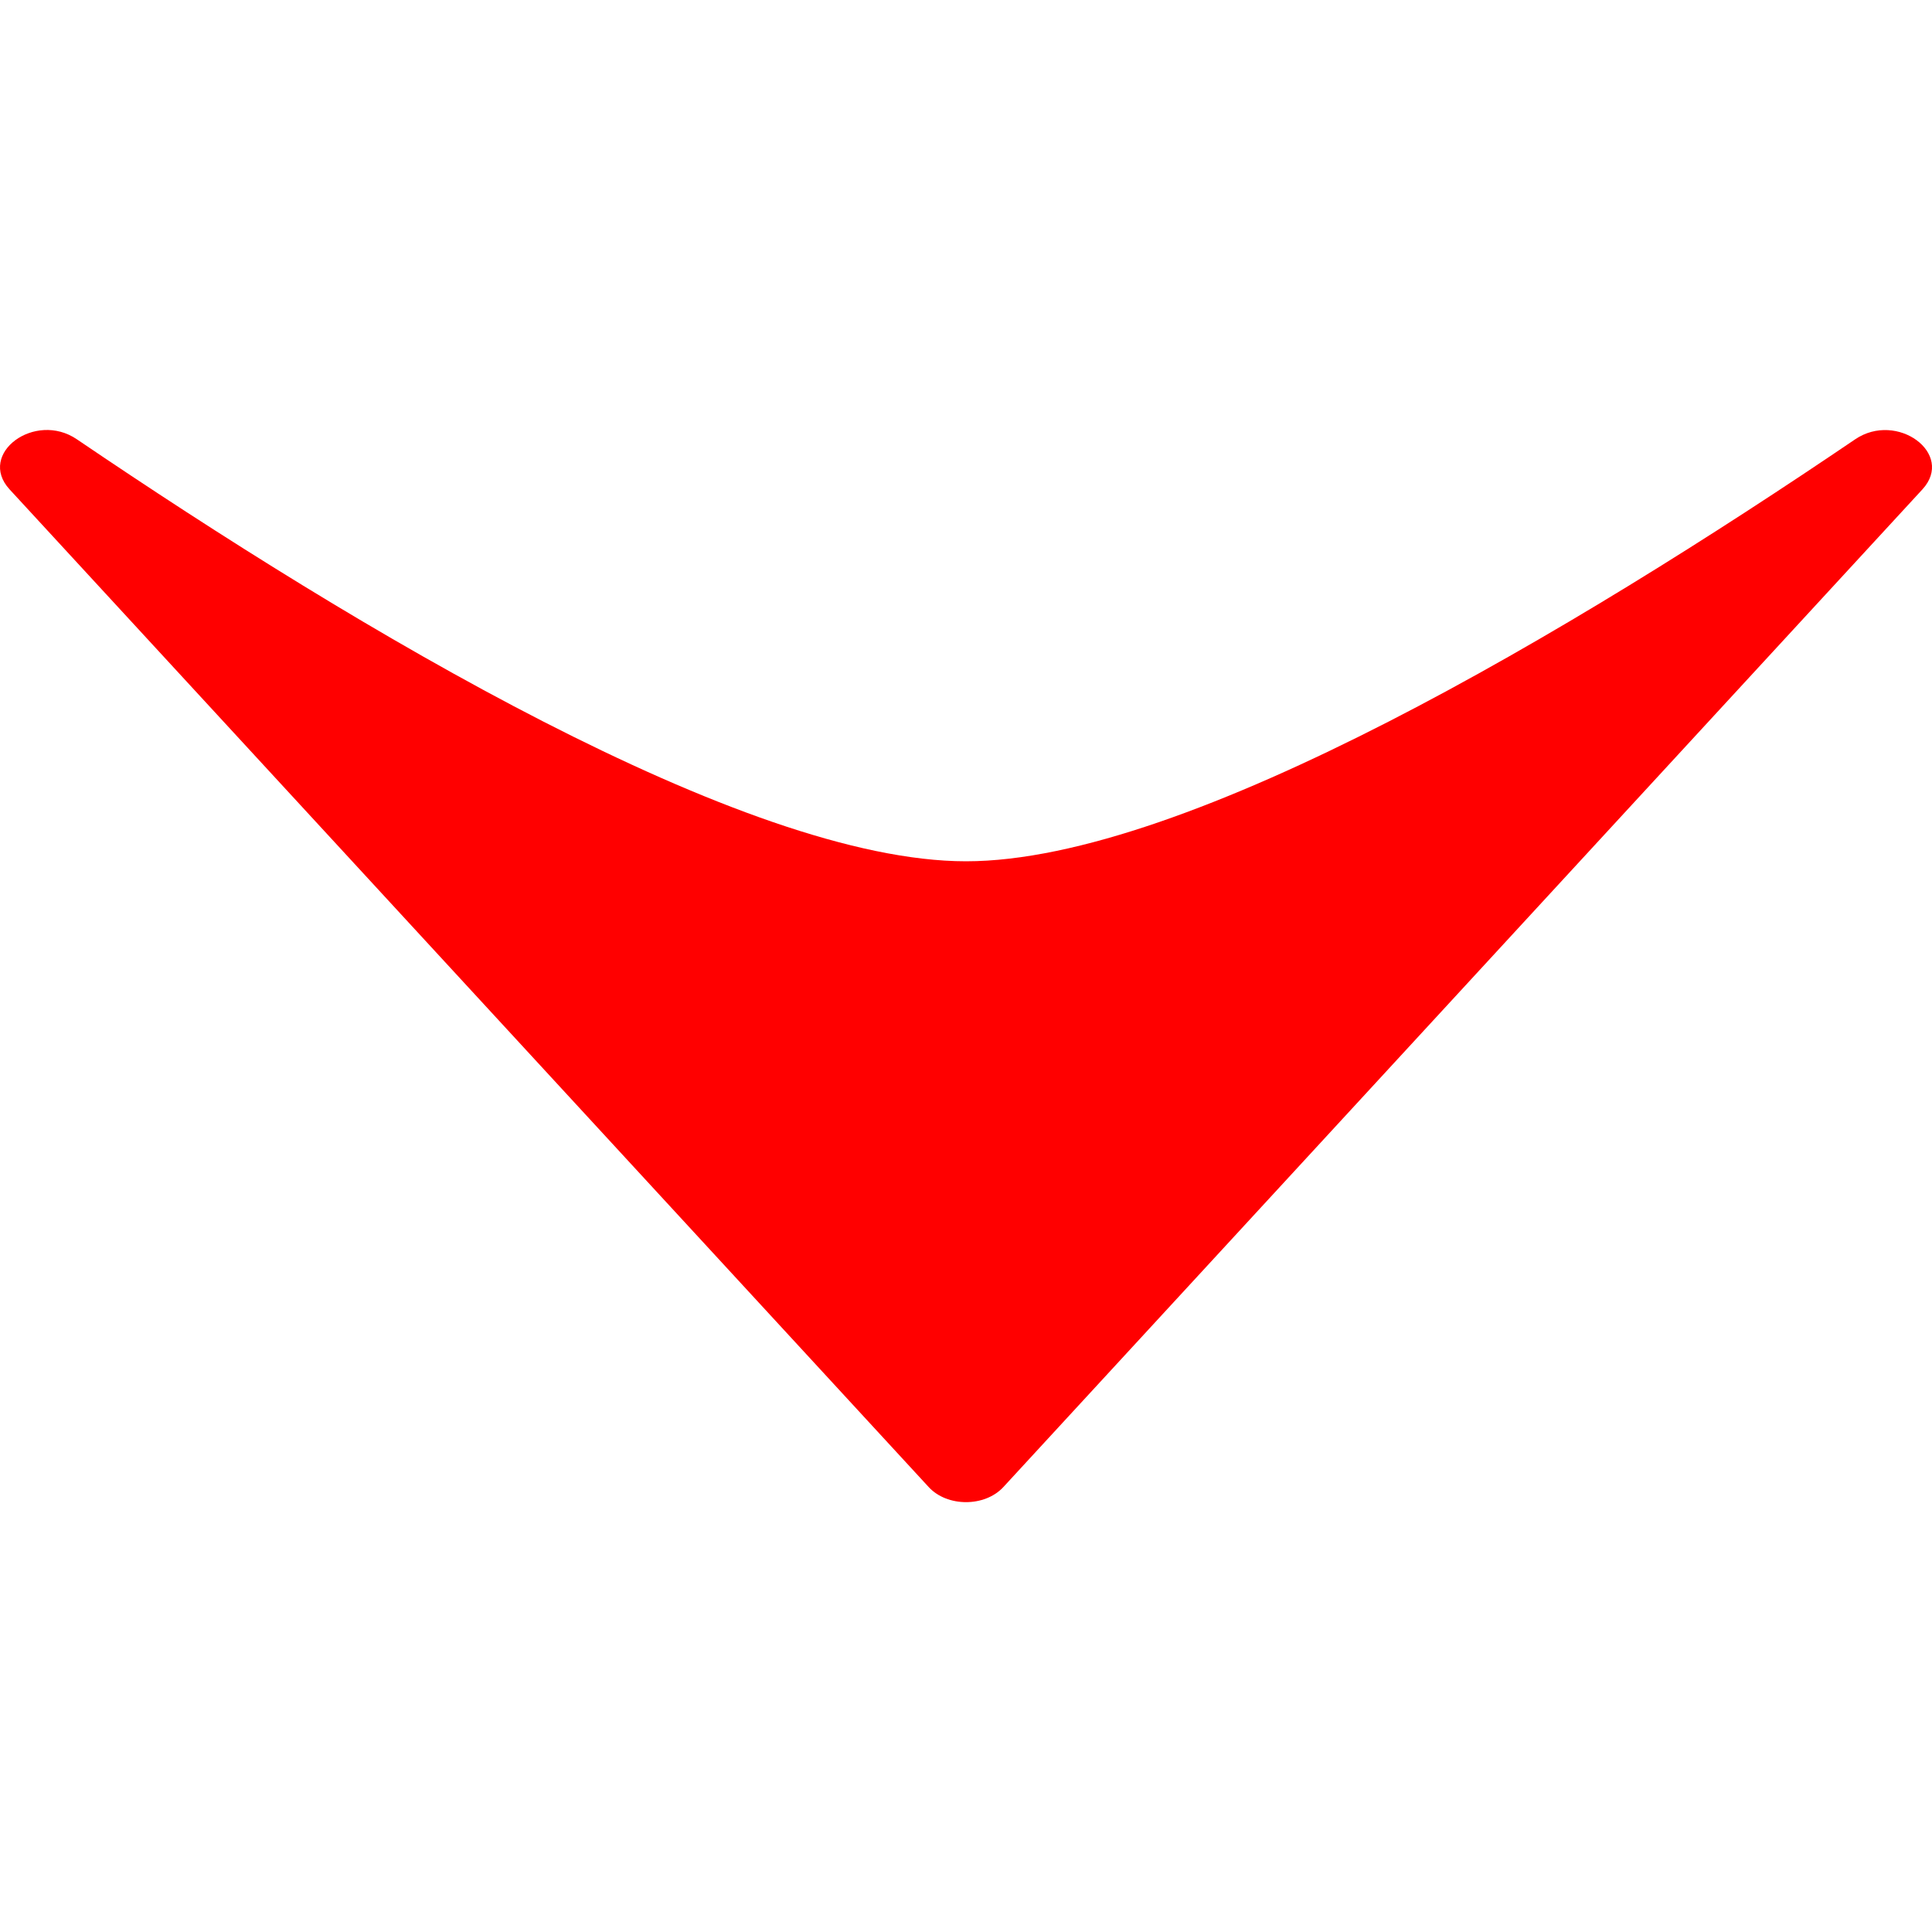
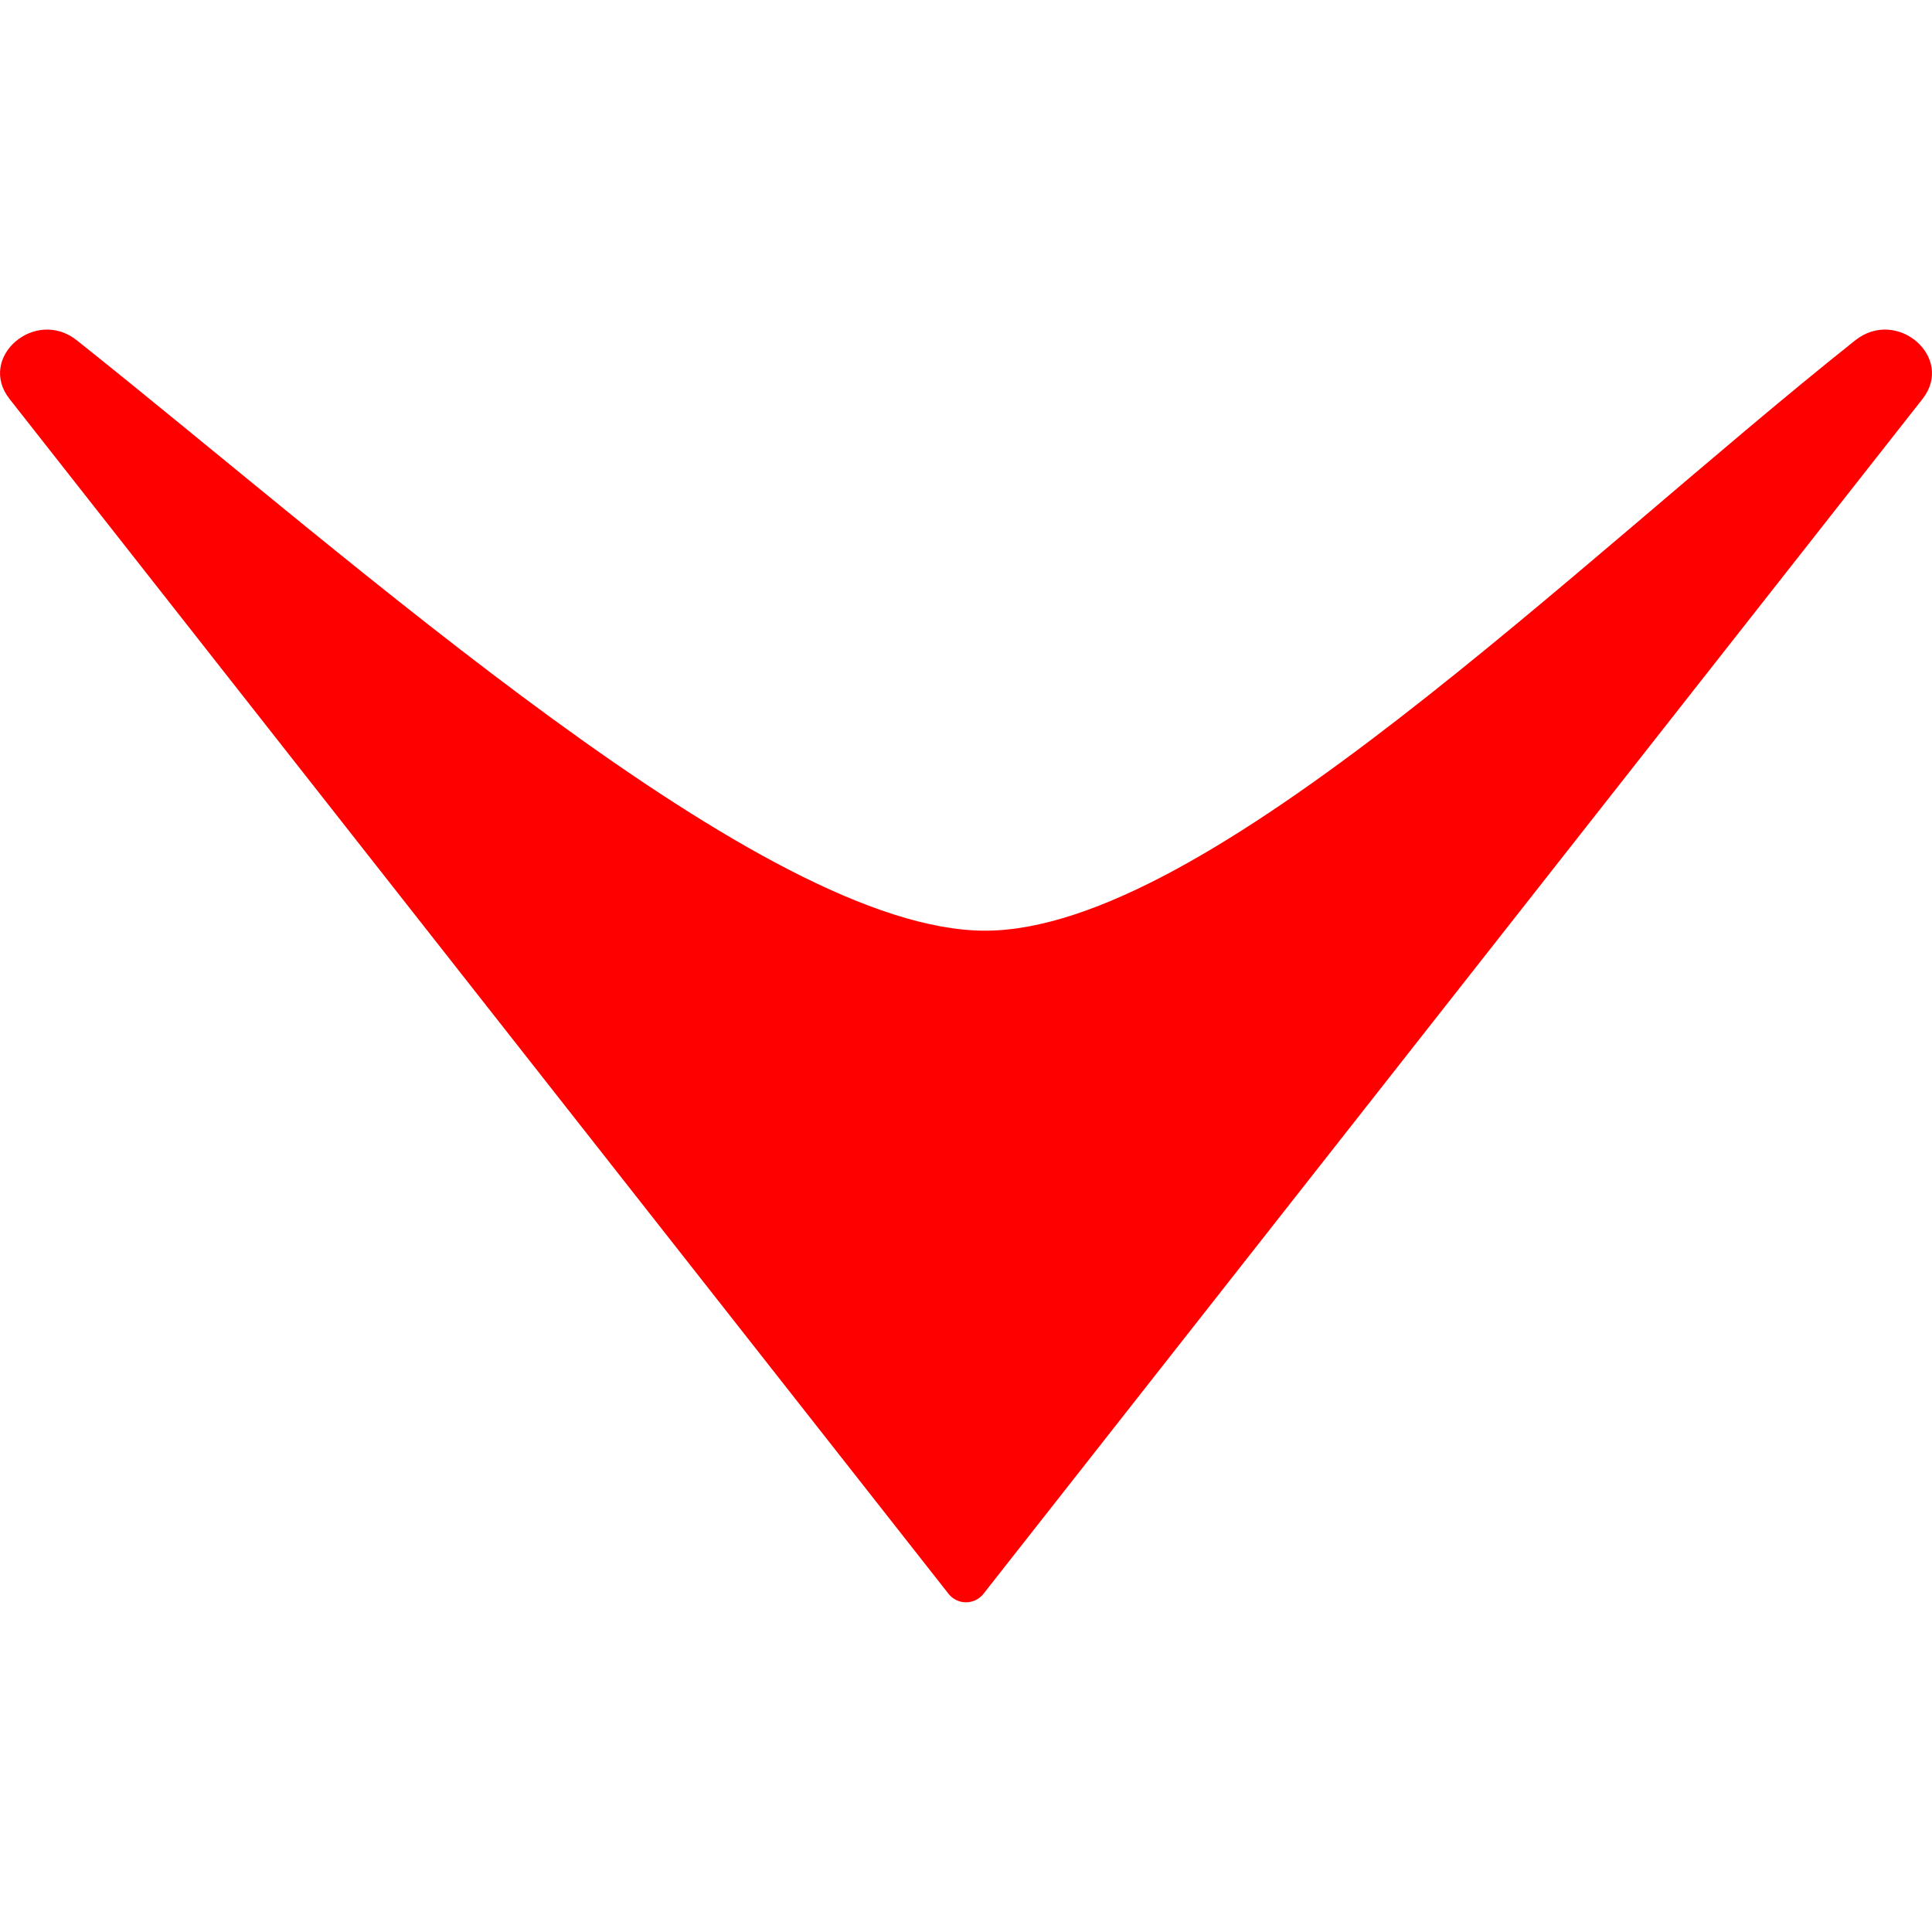
- <svg xmlns="http://www.w3.org/2000/svg" viewBox="0 0 325.08 180.42" width="0.7em" height="0.7em">
+ <svg xmlns="http://www.w3.org/2000/svg" viewBox="0 0 385.42 253.93" width="0.7em" height="0.7em">
  <defs>
    <style>.cls-1{fill:red;}</style>
  </defs>
  <g id="Layer_2" data-name="Layer 2">
    <g id="Layer_1-2" data-name="Layer 1">
-       <path class="cls-1" d="M168.83,177.88,323.48,10c5.48-6-4.29-13.19-11.33-8.41-47.18,32-112.3,71-149.61,71s-102.43-39-149.6-71C5.89-3.22-3.87,4,1.6,10L156.26,177.88C159.37,181.27,165.71,181.27,168.83,177.88Z" />
+       <path class="cls-1" d="M196.36,252,383.53,13.84C390,5.58,378.44-4.48,370.09,2.16,314.15,46.63,240.75,119.92,196.51,119.92S71.27,46.63,15.34,2.16C7-4.48-4.59,5.58,1.9,13.84L189.06,252A4.45,4.45,0,0,0,196.36,252Z" />
    </g>
  </g>
</svg>
